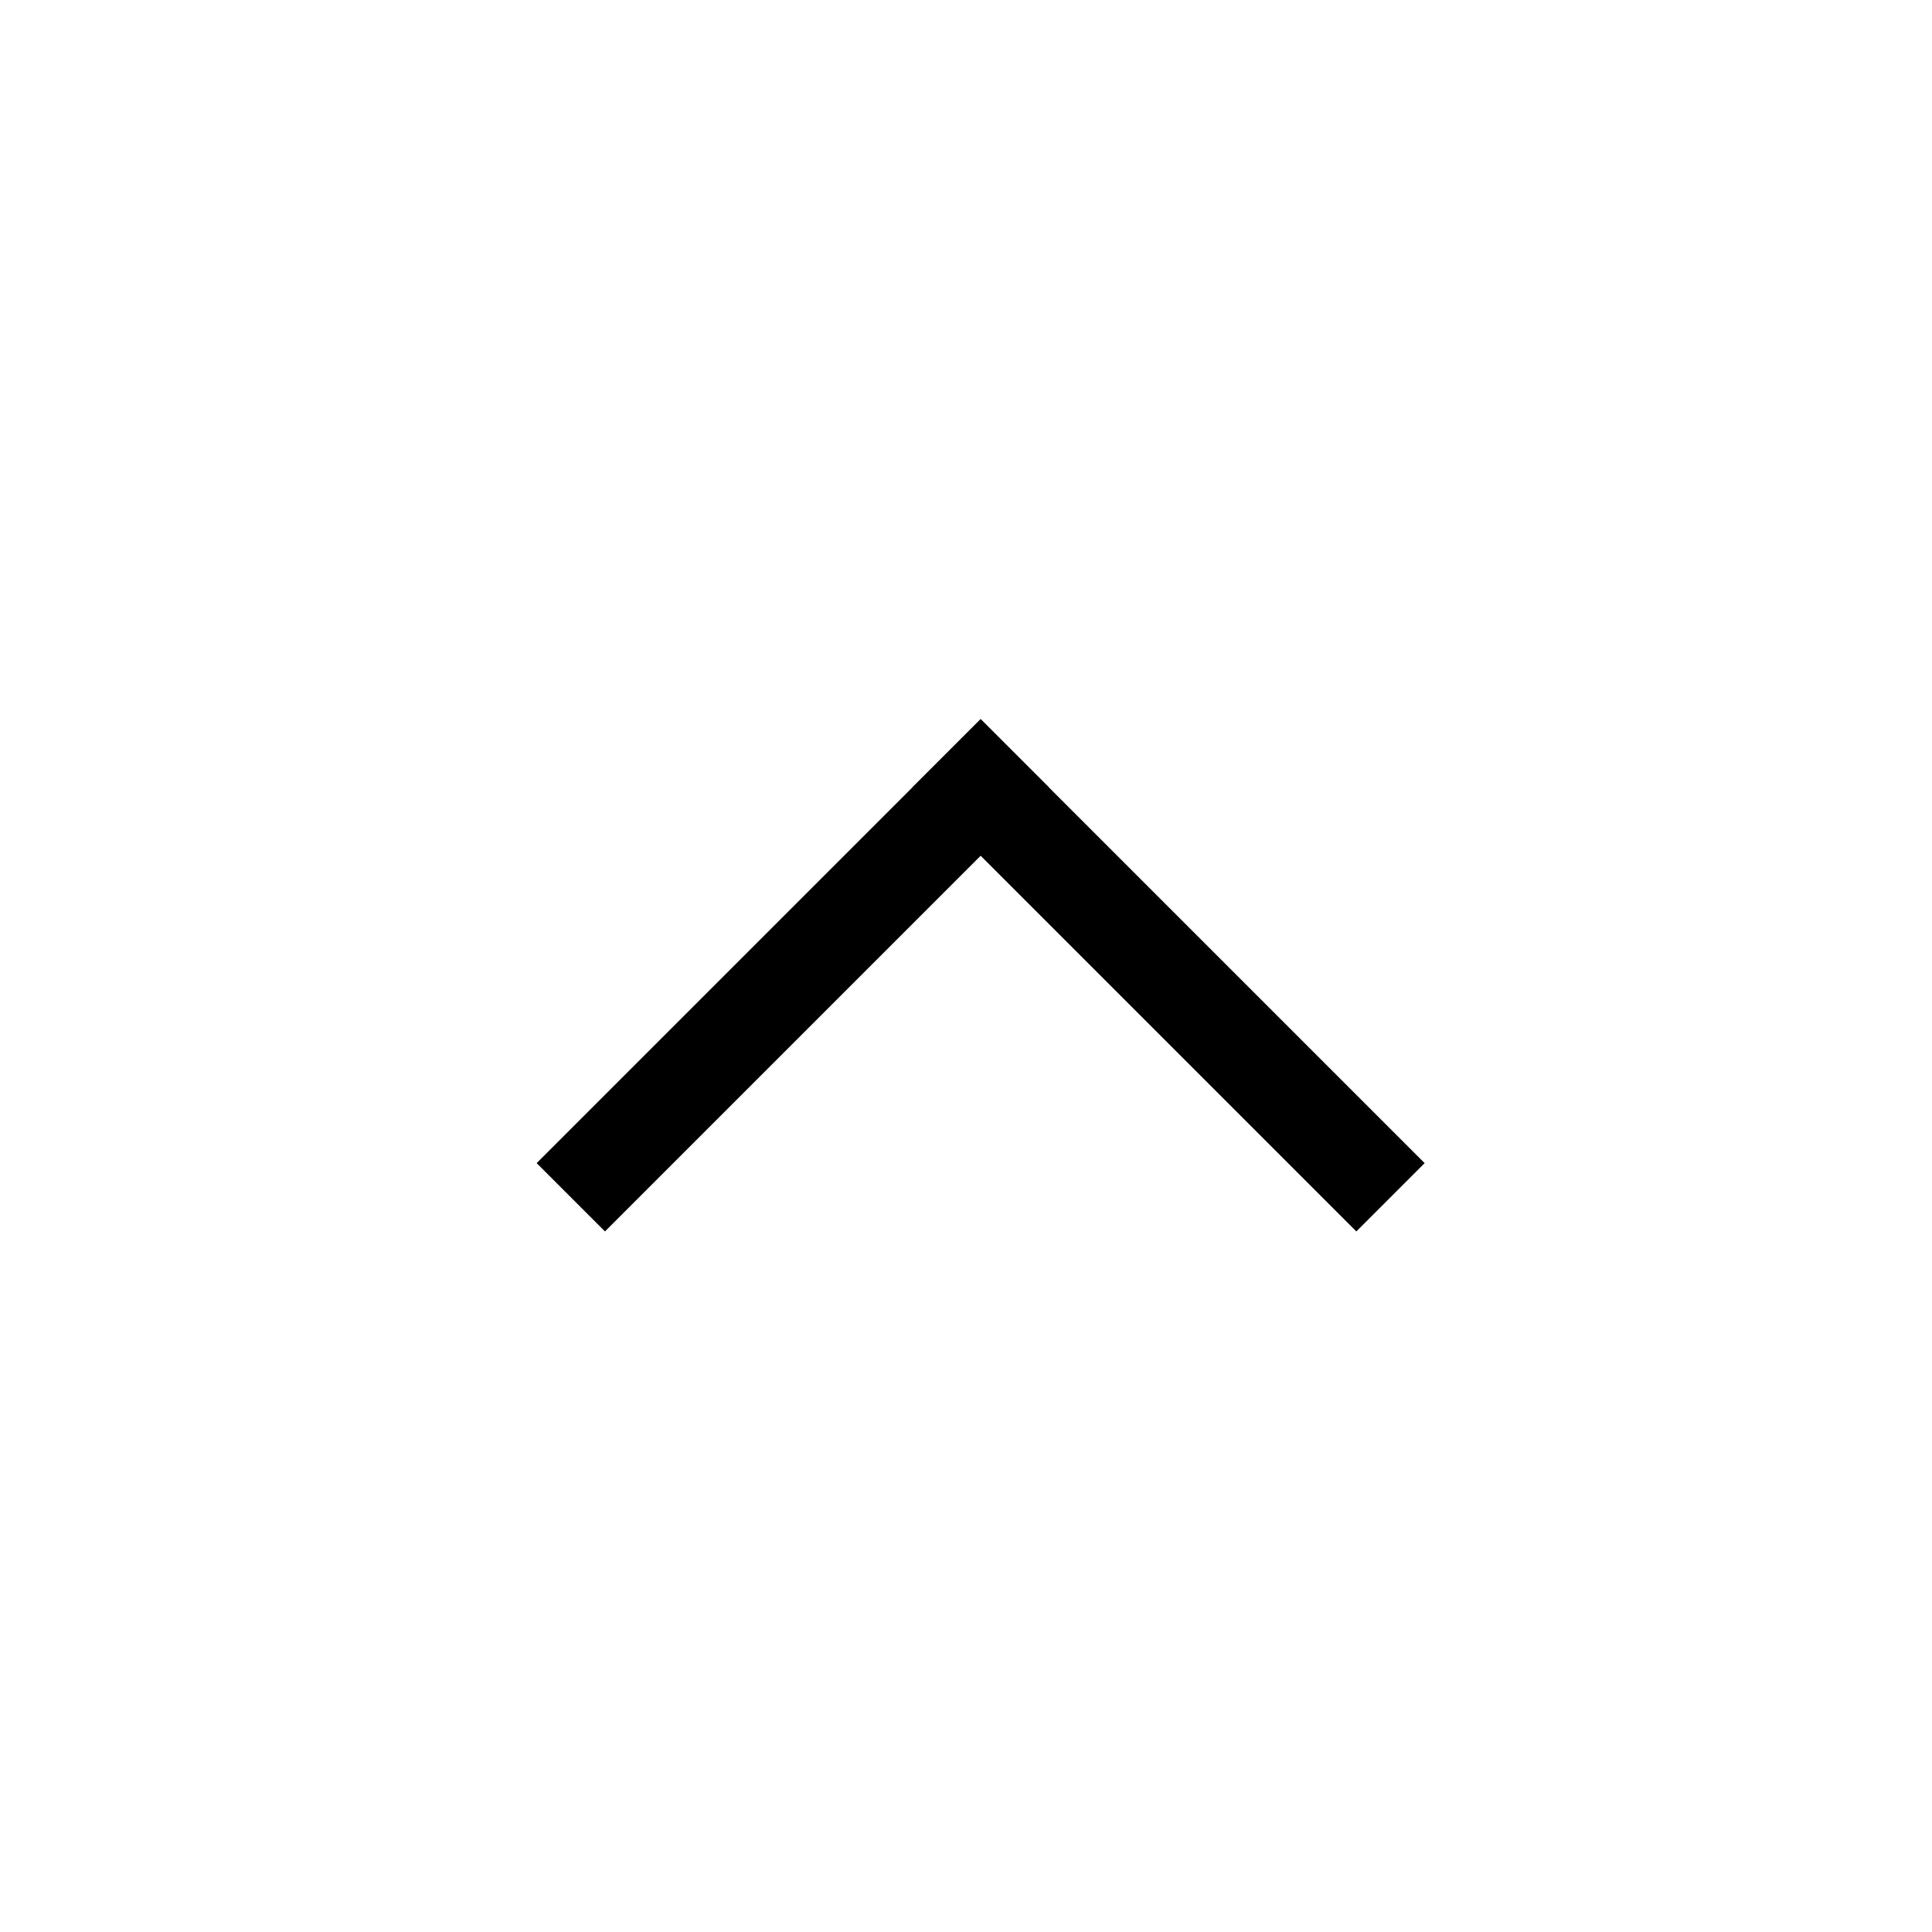
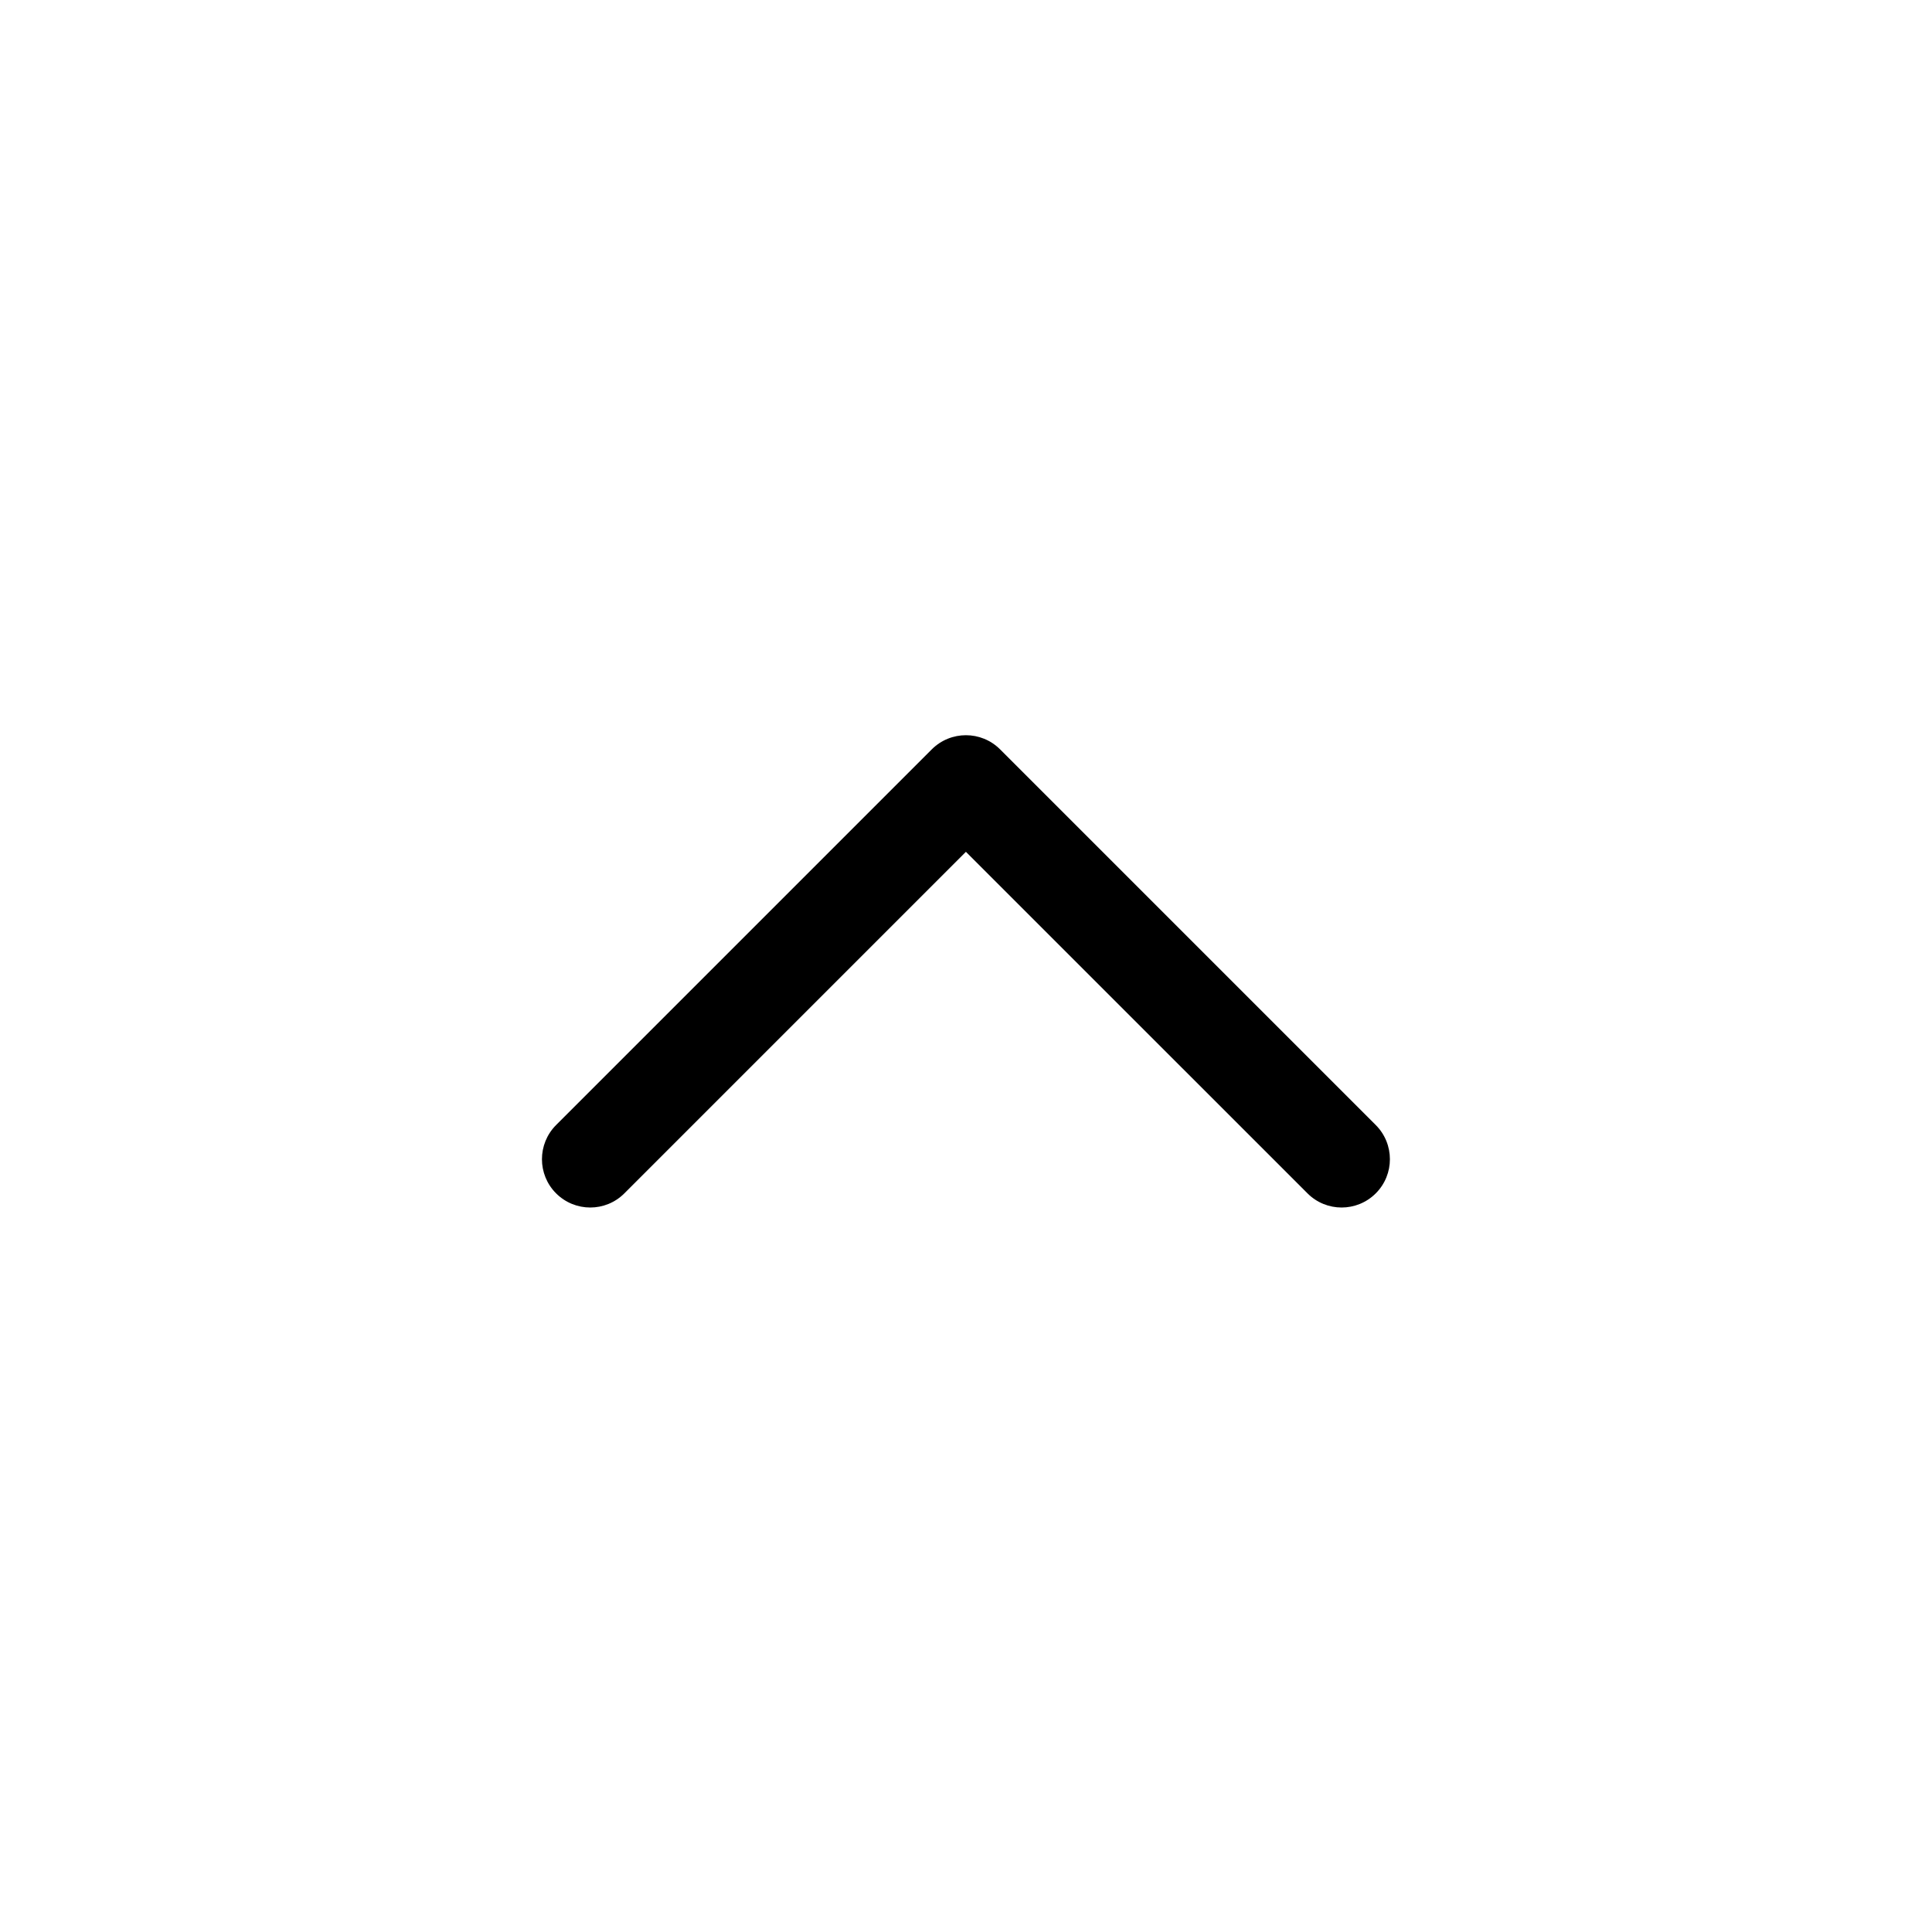
<svg xmlns="http://www.w3.org/2000/svg" width="40" height="40" viewBox="0 0 40 40" fill="none">
-   <rect x="20.303" y="14.889" width="13" height="2" transform="rotate(45 20.3032 14.889)" fill="black" />
-   <rect x="21.717" y="16.303" width="13" height="2" transform="rotate(135 21.7173 16.3032)" fill="black" />
+   <path d="M11.513 23.293C11.123 23.684 11.123 24.317 11.513 24.707C11.904 25.098 12.537 25.098 12.927 24.707L19.998 17.636L27.07 24.707C27.46 25.098 28.093 25.098 28.484 24.707C28.874 24.317 28.874 23.684 28.484 23.293L20.706 15.515C20.315 15.124 19.682 15.124 19.291 15.515L11.513 23.293Z" fill="black" />
</svg>
